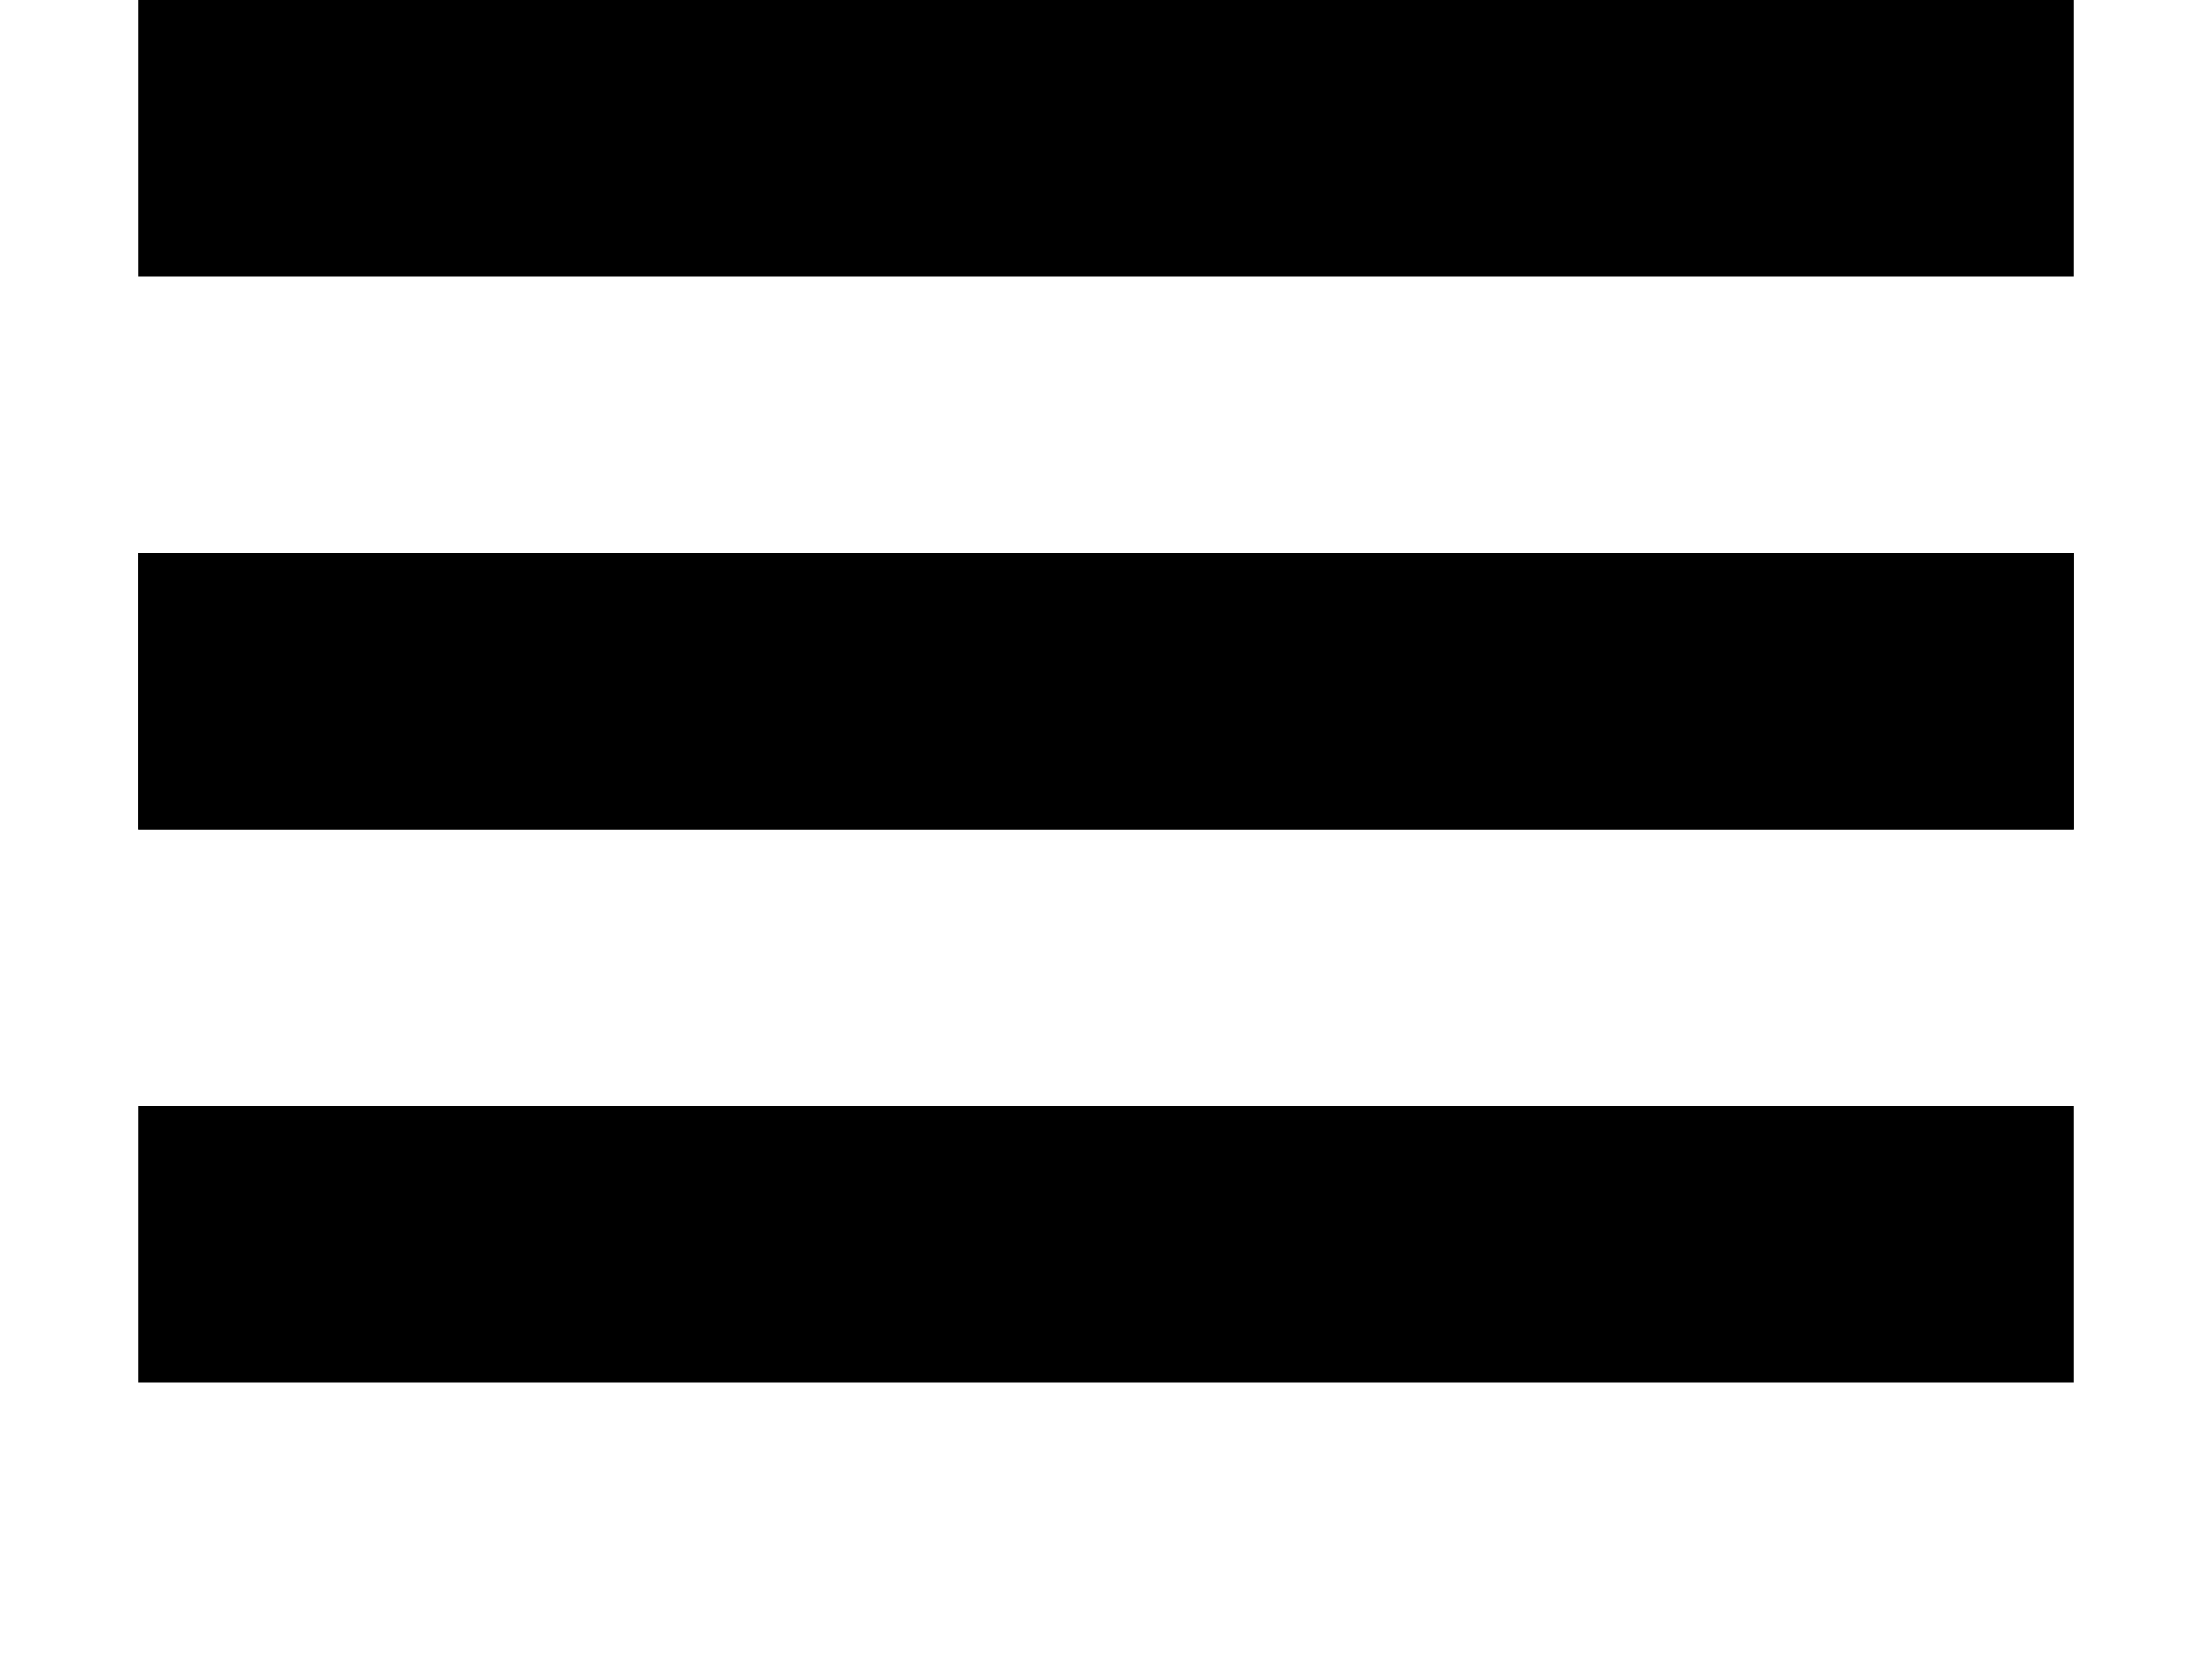
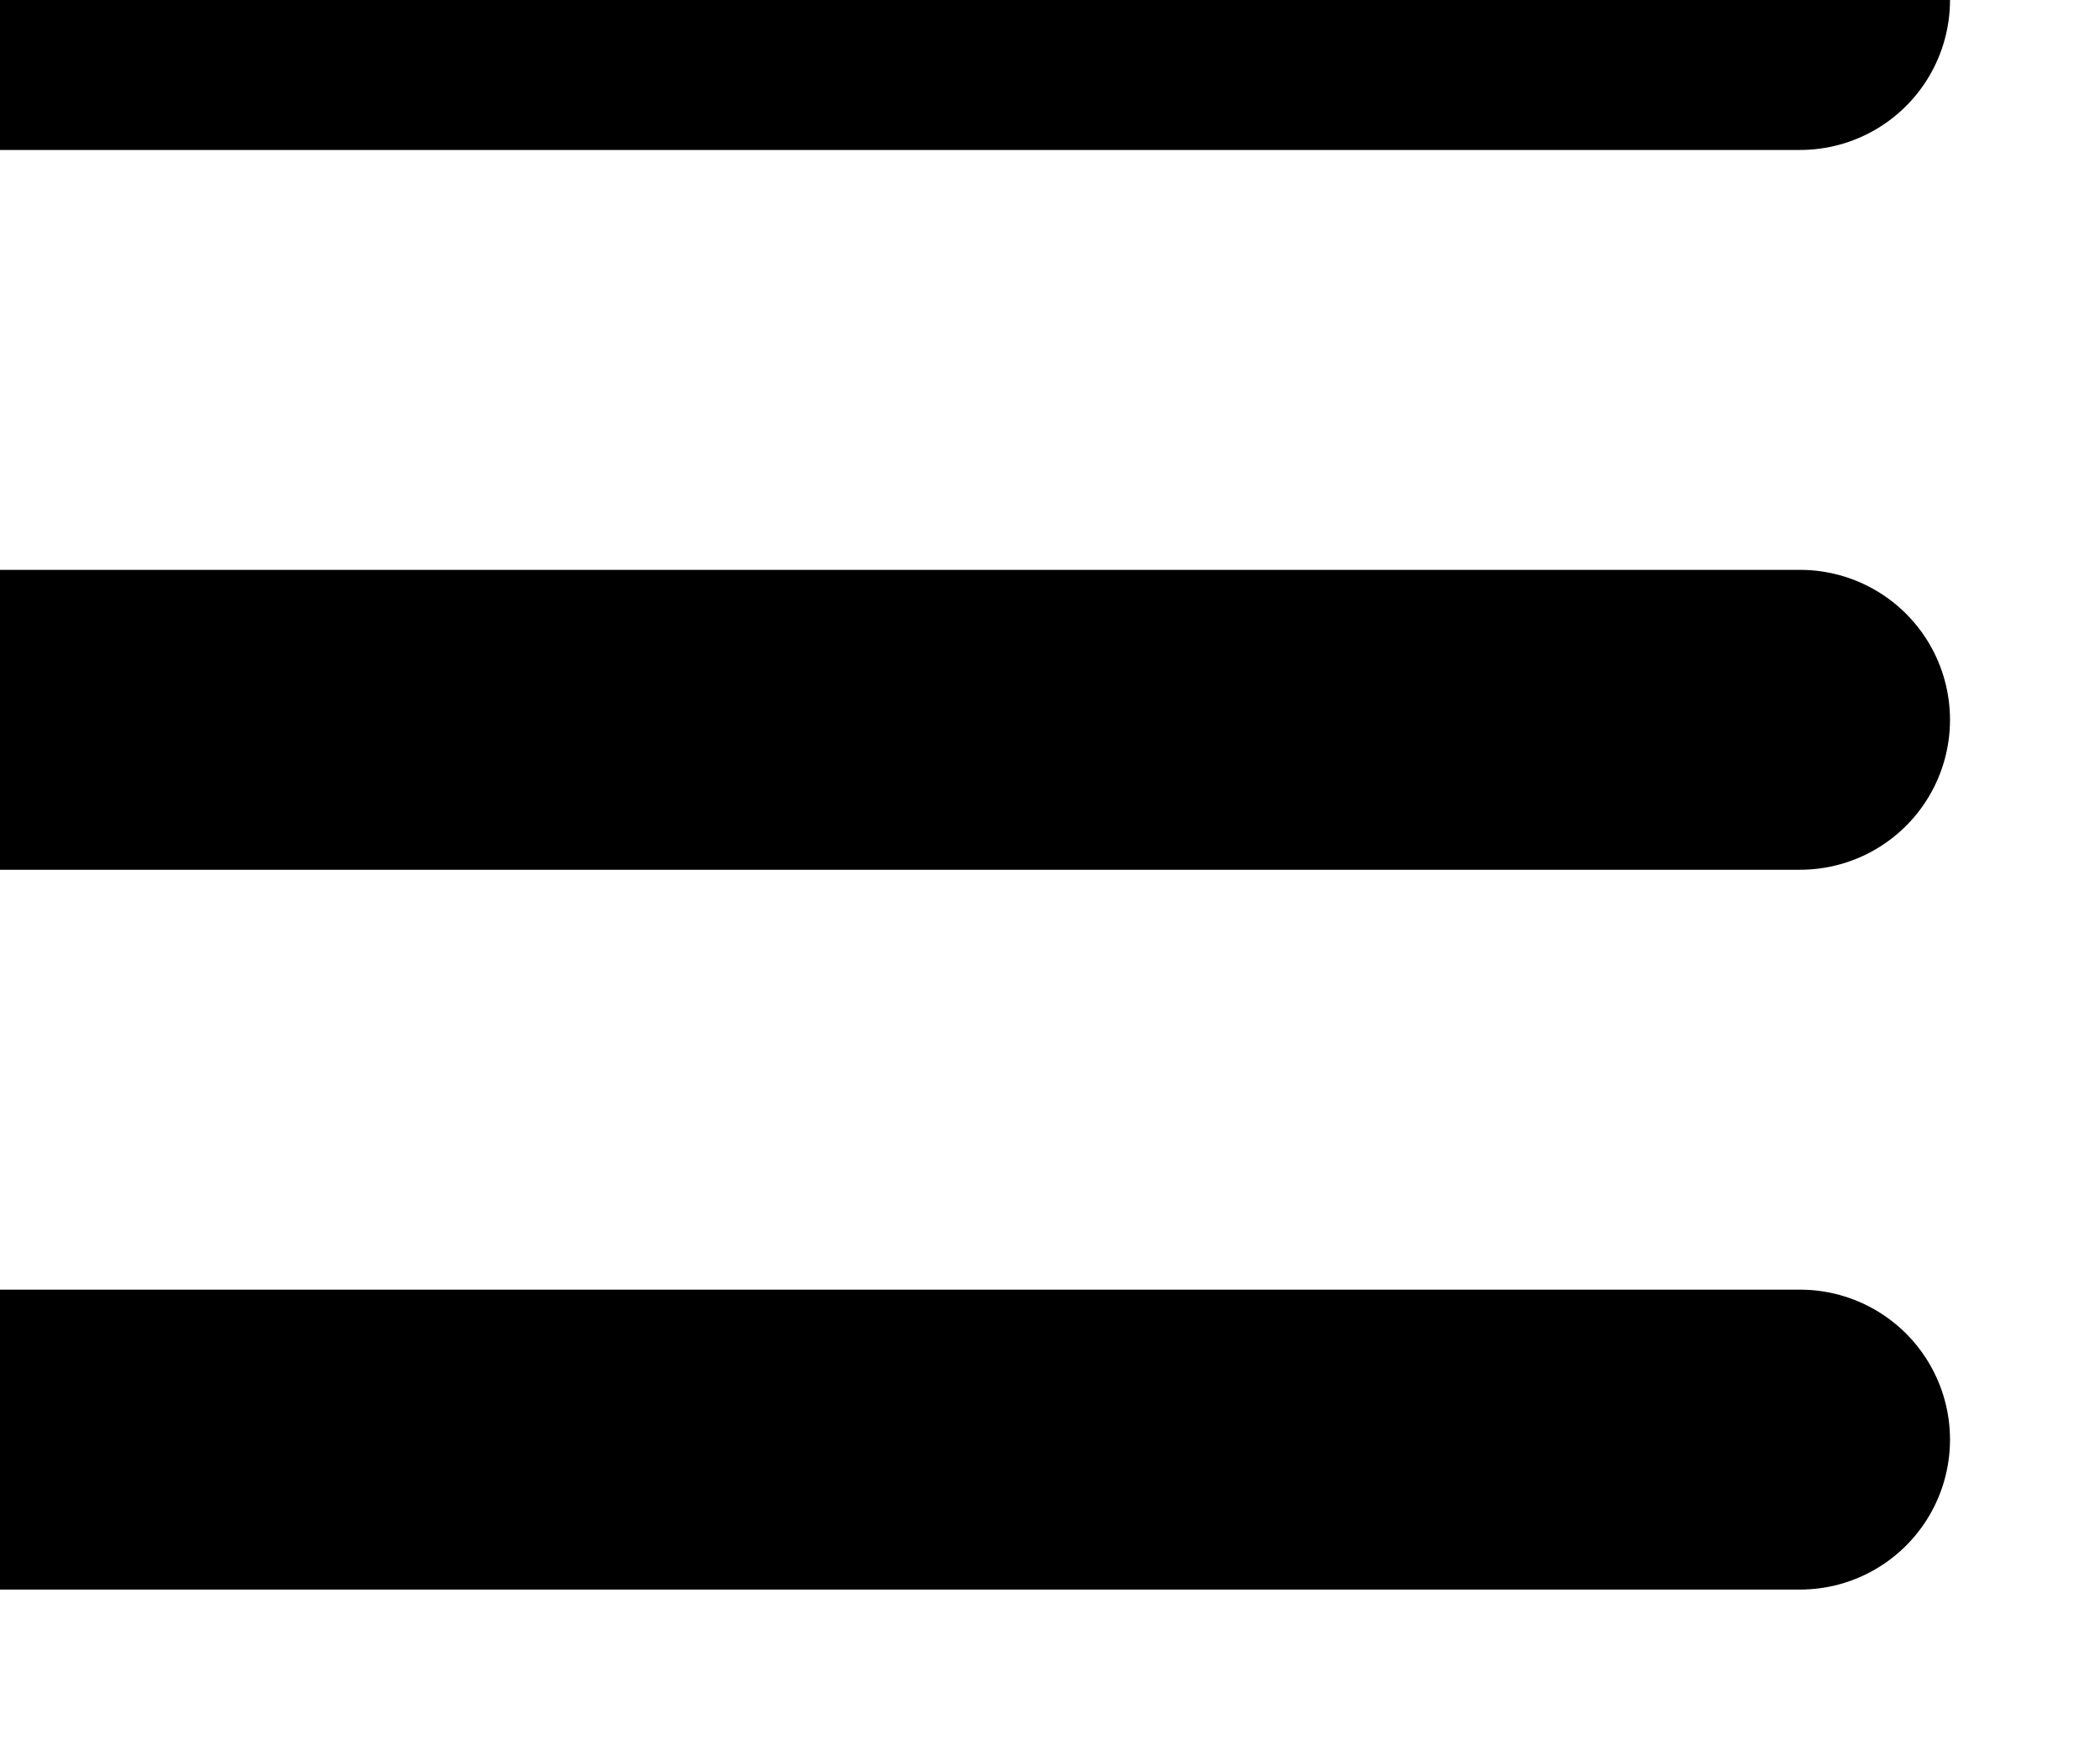
- <svg xmlns="http://www.w3.org/2000/svg" class="svg-icon" aria-hidden="true" role="img" focusable="false" width="32" height="24" viewBox="0 0 32 24">
-   <g transform="translate(2 2)">
-     <line x2="28" fill="none" stroke="currentColor" stroke-width="4" class="tray__toggle-line tray__toggle-line--a" />
-     <line x2="28" fill="none" stroke="currentColor" stroke-width="4" class="tray__toggle-line tray__toggle-line--b" transform="translate(0 8)" />
-     <line x2="28" fill="none" stroke="currentColor" stroke-width="4" class="tray__toggle-line tray__toggle-line--c" transform="translate(0 8)" />
-     <line x2="28" fill="none" stroke="currentColor" stroke-width="4" class="tray__toggle-line tray__toggle-line--d" transform="translate(0 16)" />
+ <svg xmlns="http://www.w3.org/2000/svg" class="svg-icon" aria-hidden="true" role="img" focusable="false" width="35" height="29" viewBox="0 0 35 29">
+   <g>
+     <line x2="30" fill="none" stroke="currentColor" stroke-linecap="round" stroke-width="5" transform="translate(0 0)" />
+     <line x2="30" fill="none" stroke="currentColor" stroke-linecap="round" stroke-width="5" transform="translate(0 12)" />
+     <line x2="30" fill="none" stroke="currentColor" stroke-linecap="round" stroke-width="5" transform="translate(0 24)" />
  </g>
</svg>
